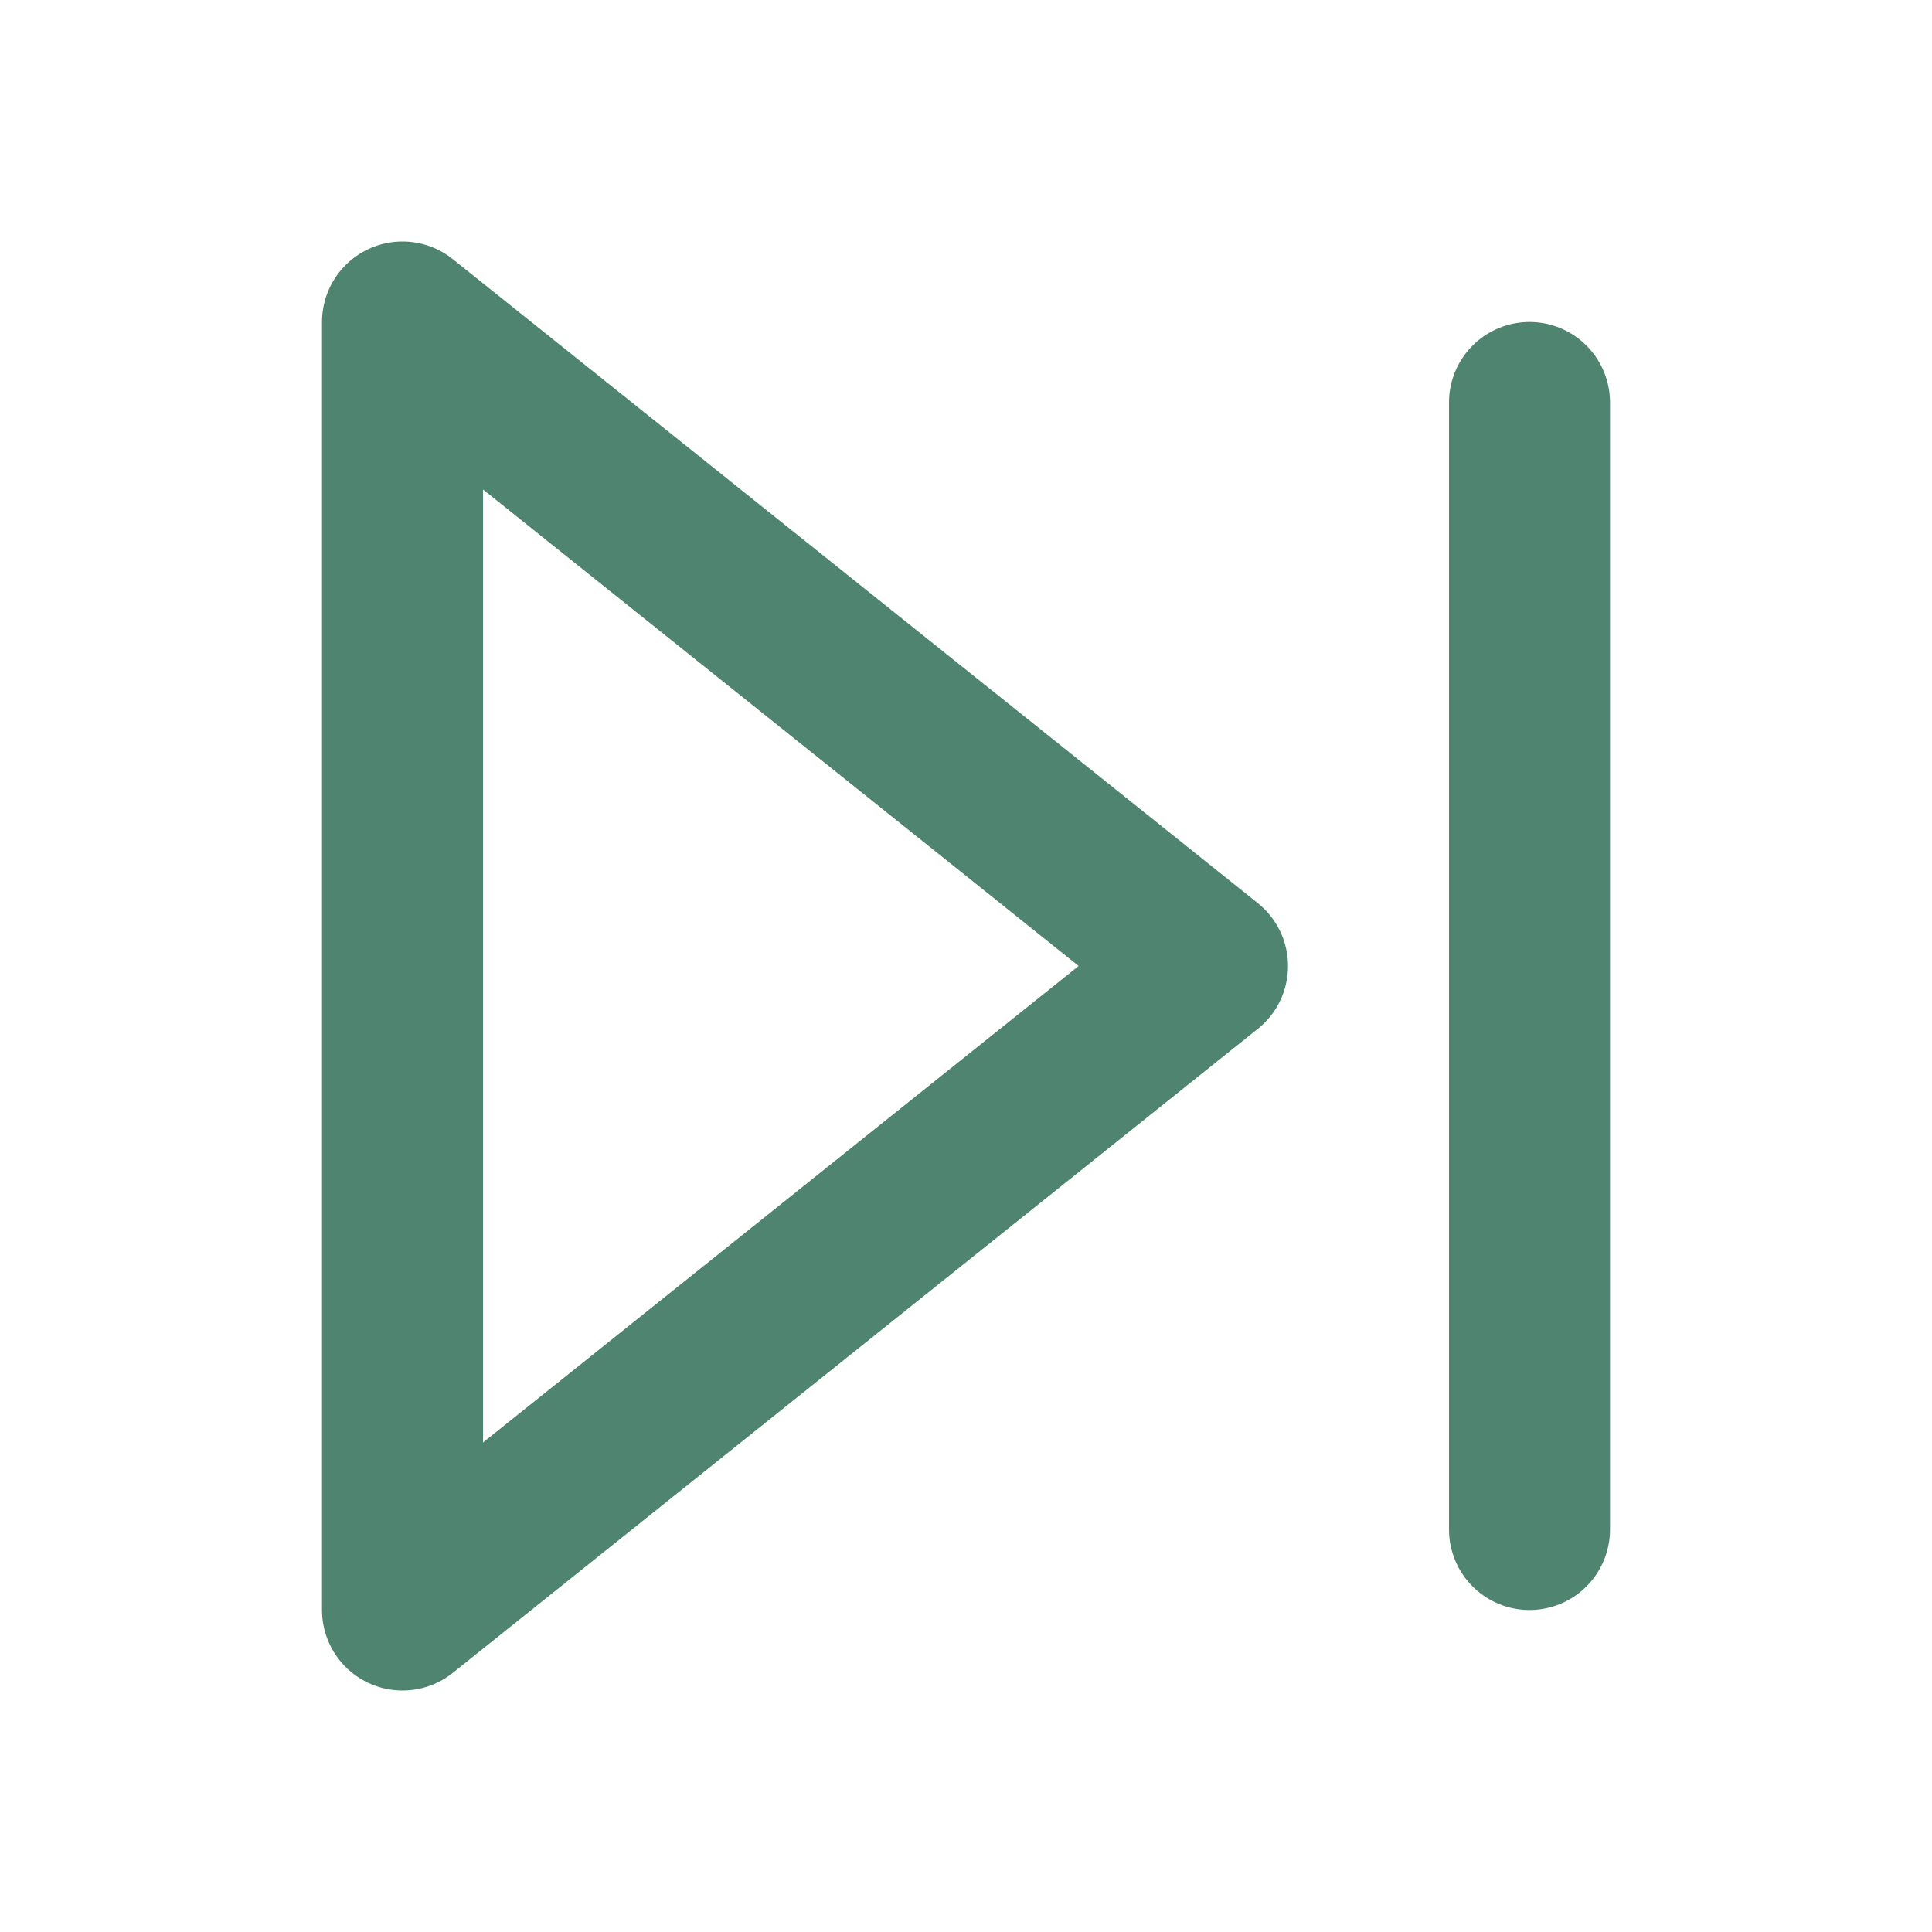
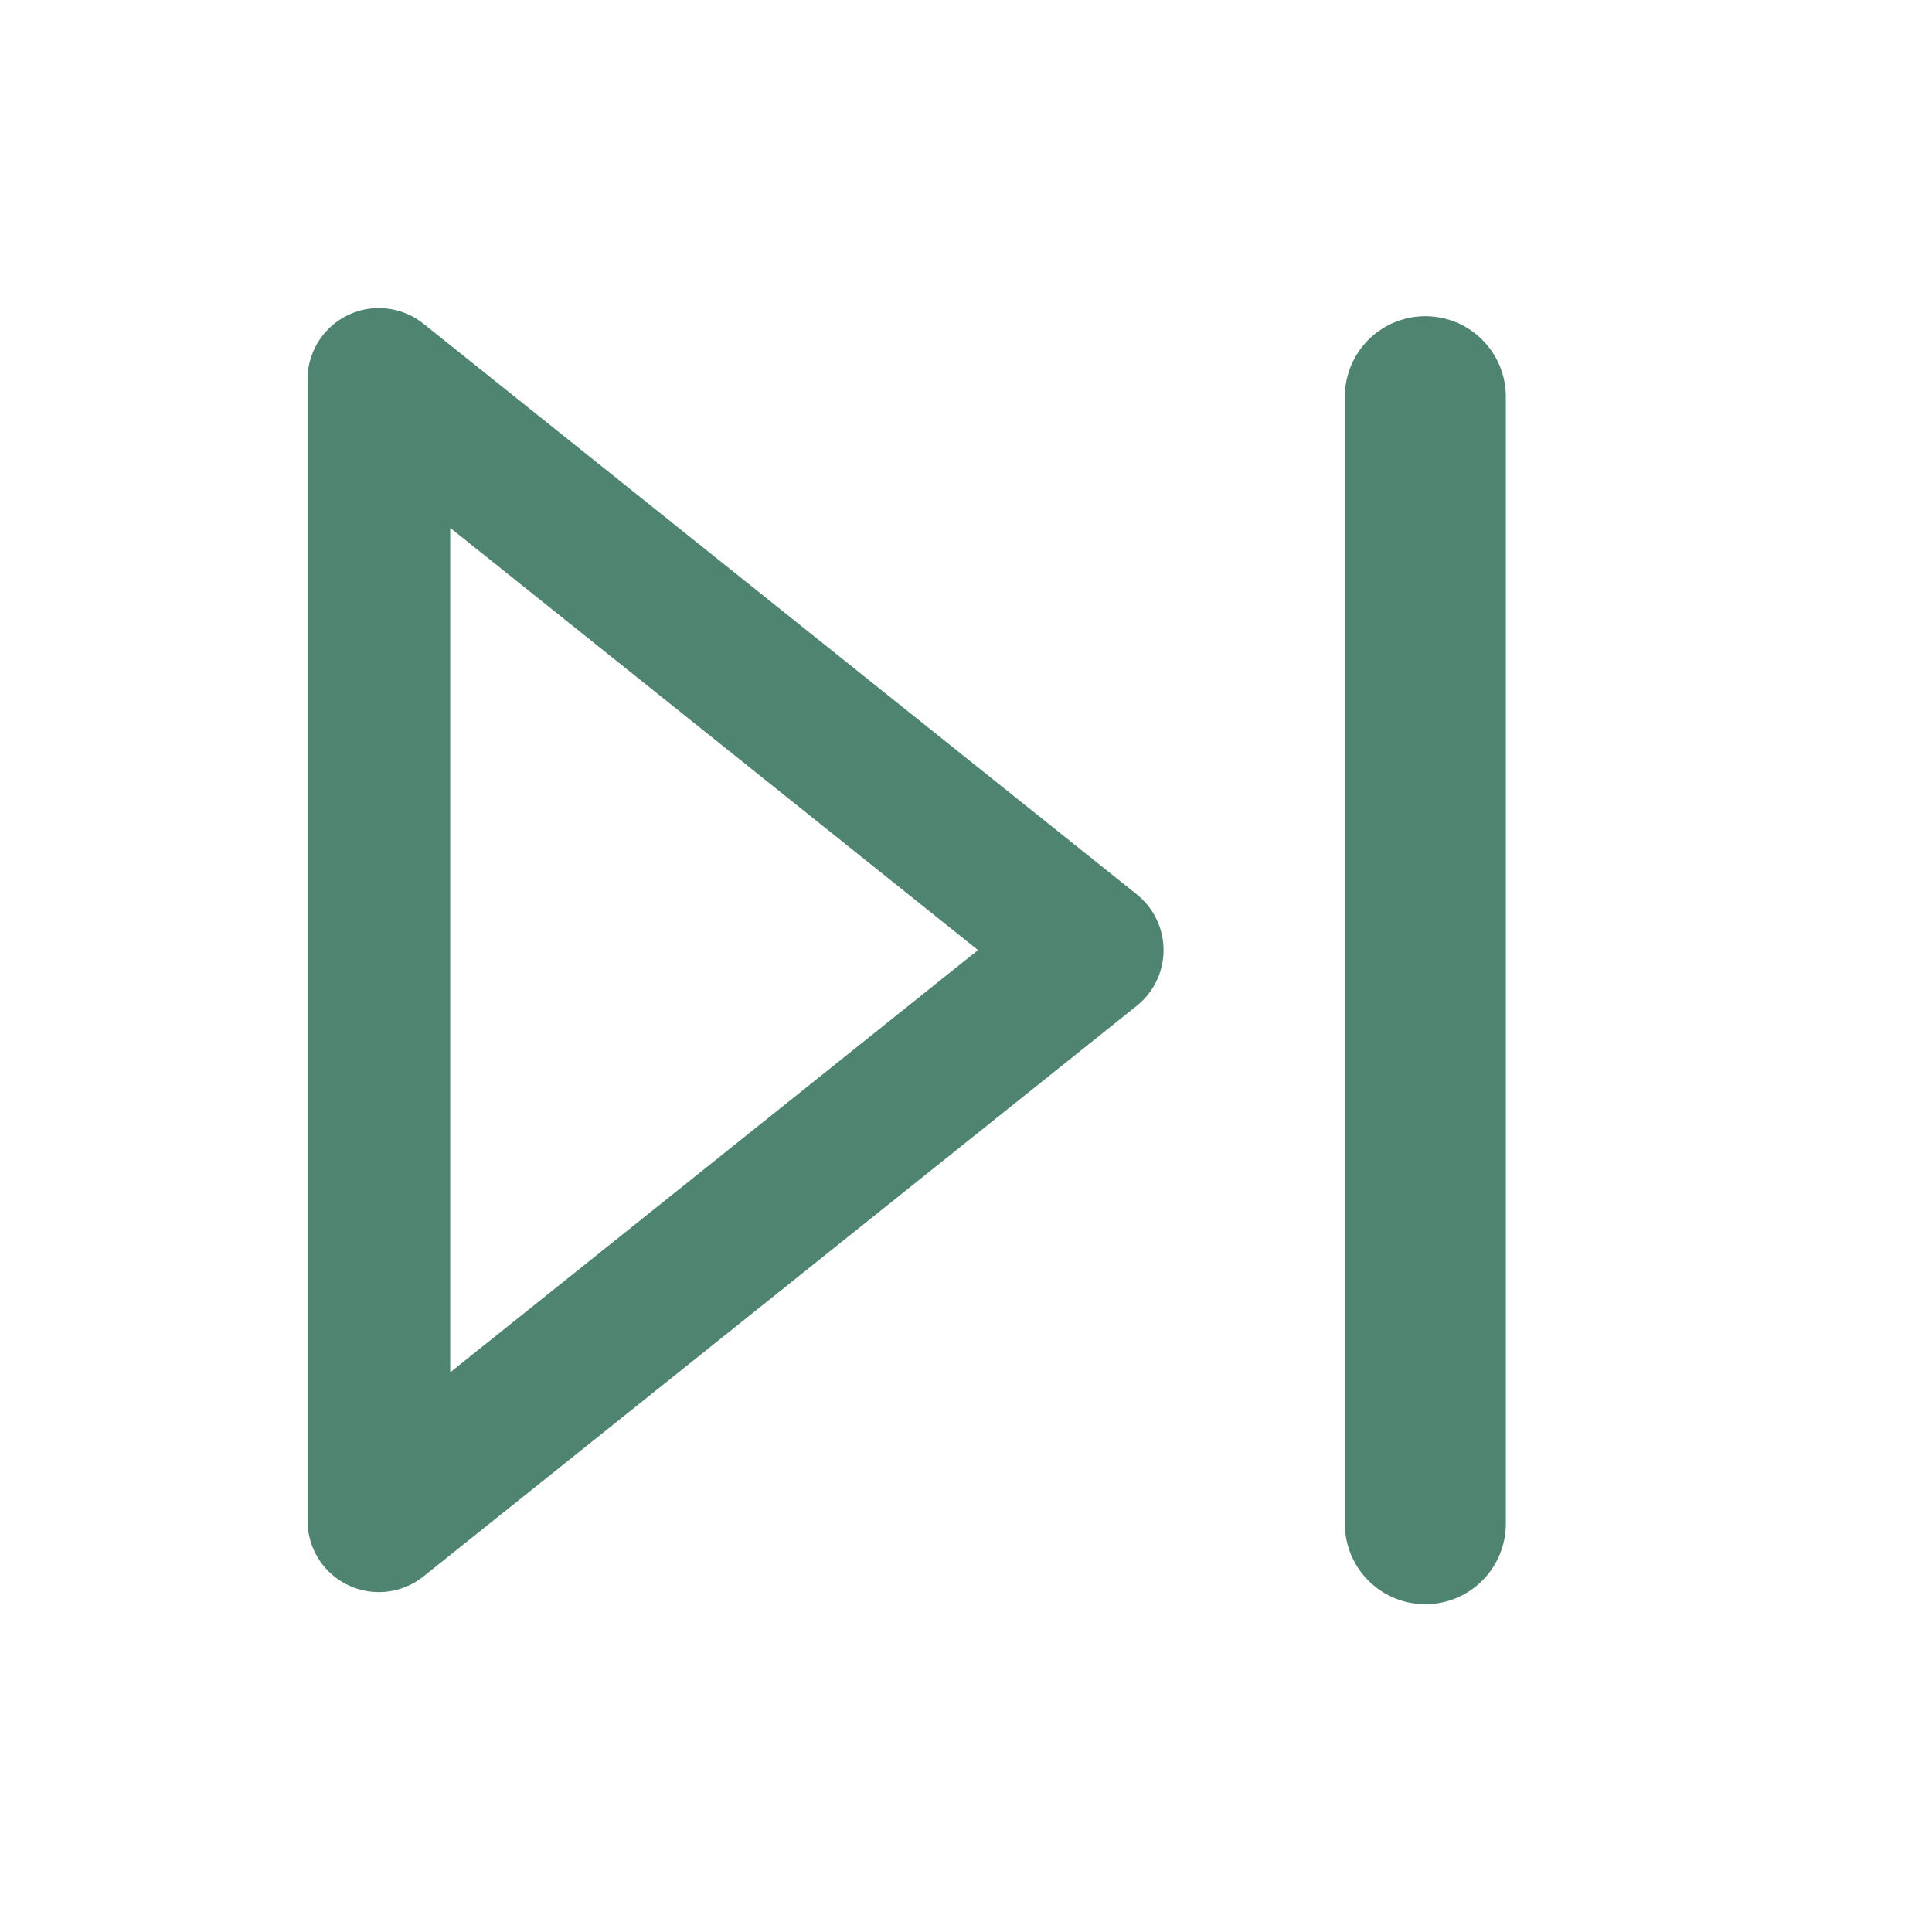
<svg xmlns="http://www.w3.org/2000/svg" width="24" height="24" viewBox="0 0 24 24" fill="none" stroke="currentColor" stroke-width="2" stroke-linecap="round" stroke-linejoin="round" class="feather feather-skip-forward" version="1.1" id="svg6">
  <defs id="defs10" />
-   <polygon points="5 4 15 12 5 20 5 4" id="polygon2" style="stroke:#4e8470;stroke-opacity:1" />
-   <line x1="19" y1="5" x2="19" y2="19" id="line4" style="stroke:#4e8470;stroke-opacity:1" />
+   <polygon points="15,12 5,20 5,4 " id="polygon2" style="stroke:#4e8470;stroke-opacity:1" transform="matrix(0.8861433,0,0,0.8861433,0.2756545,1.168524)" />
+   <line x1="17.706" y1="4.928" x2="17.706" y2="18.928" id="line4" style="stroke:#4e8470;stroke-opacity:1" />
</svg>
